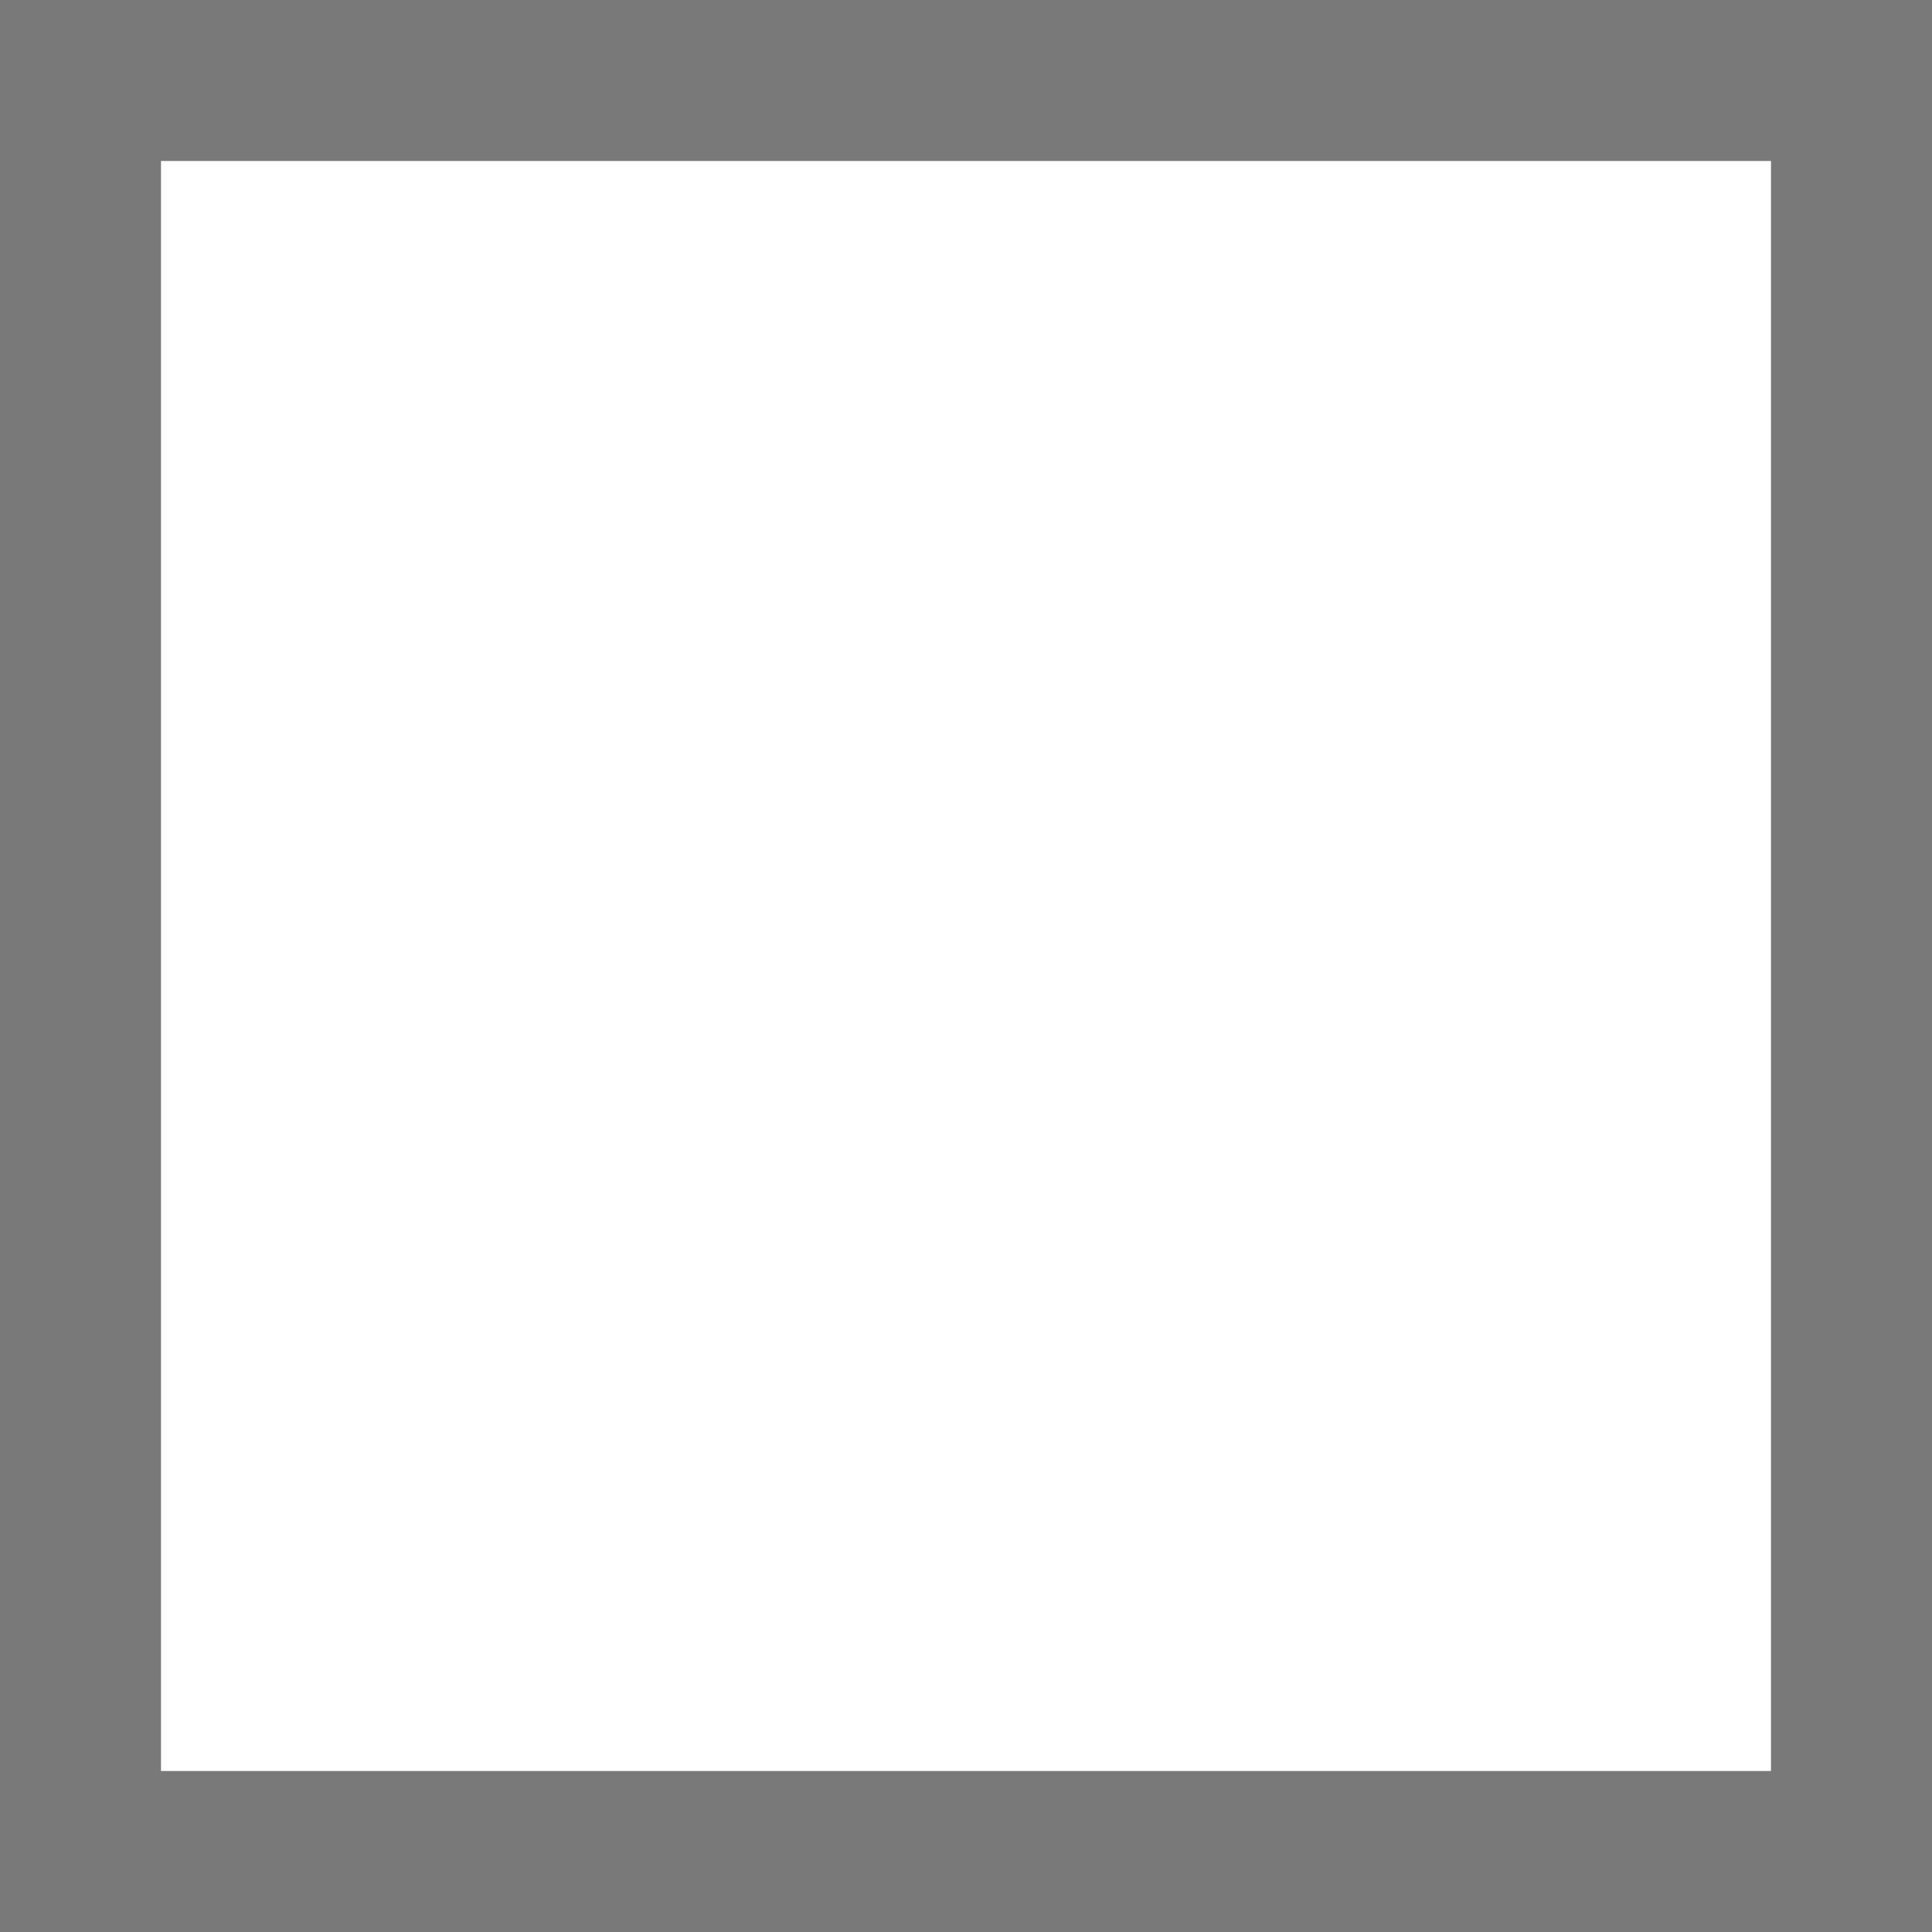
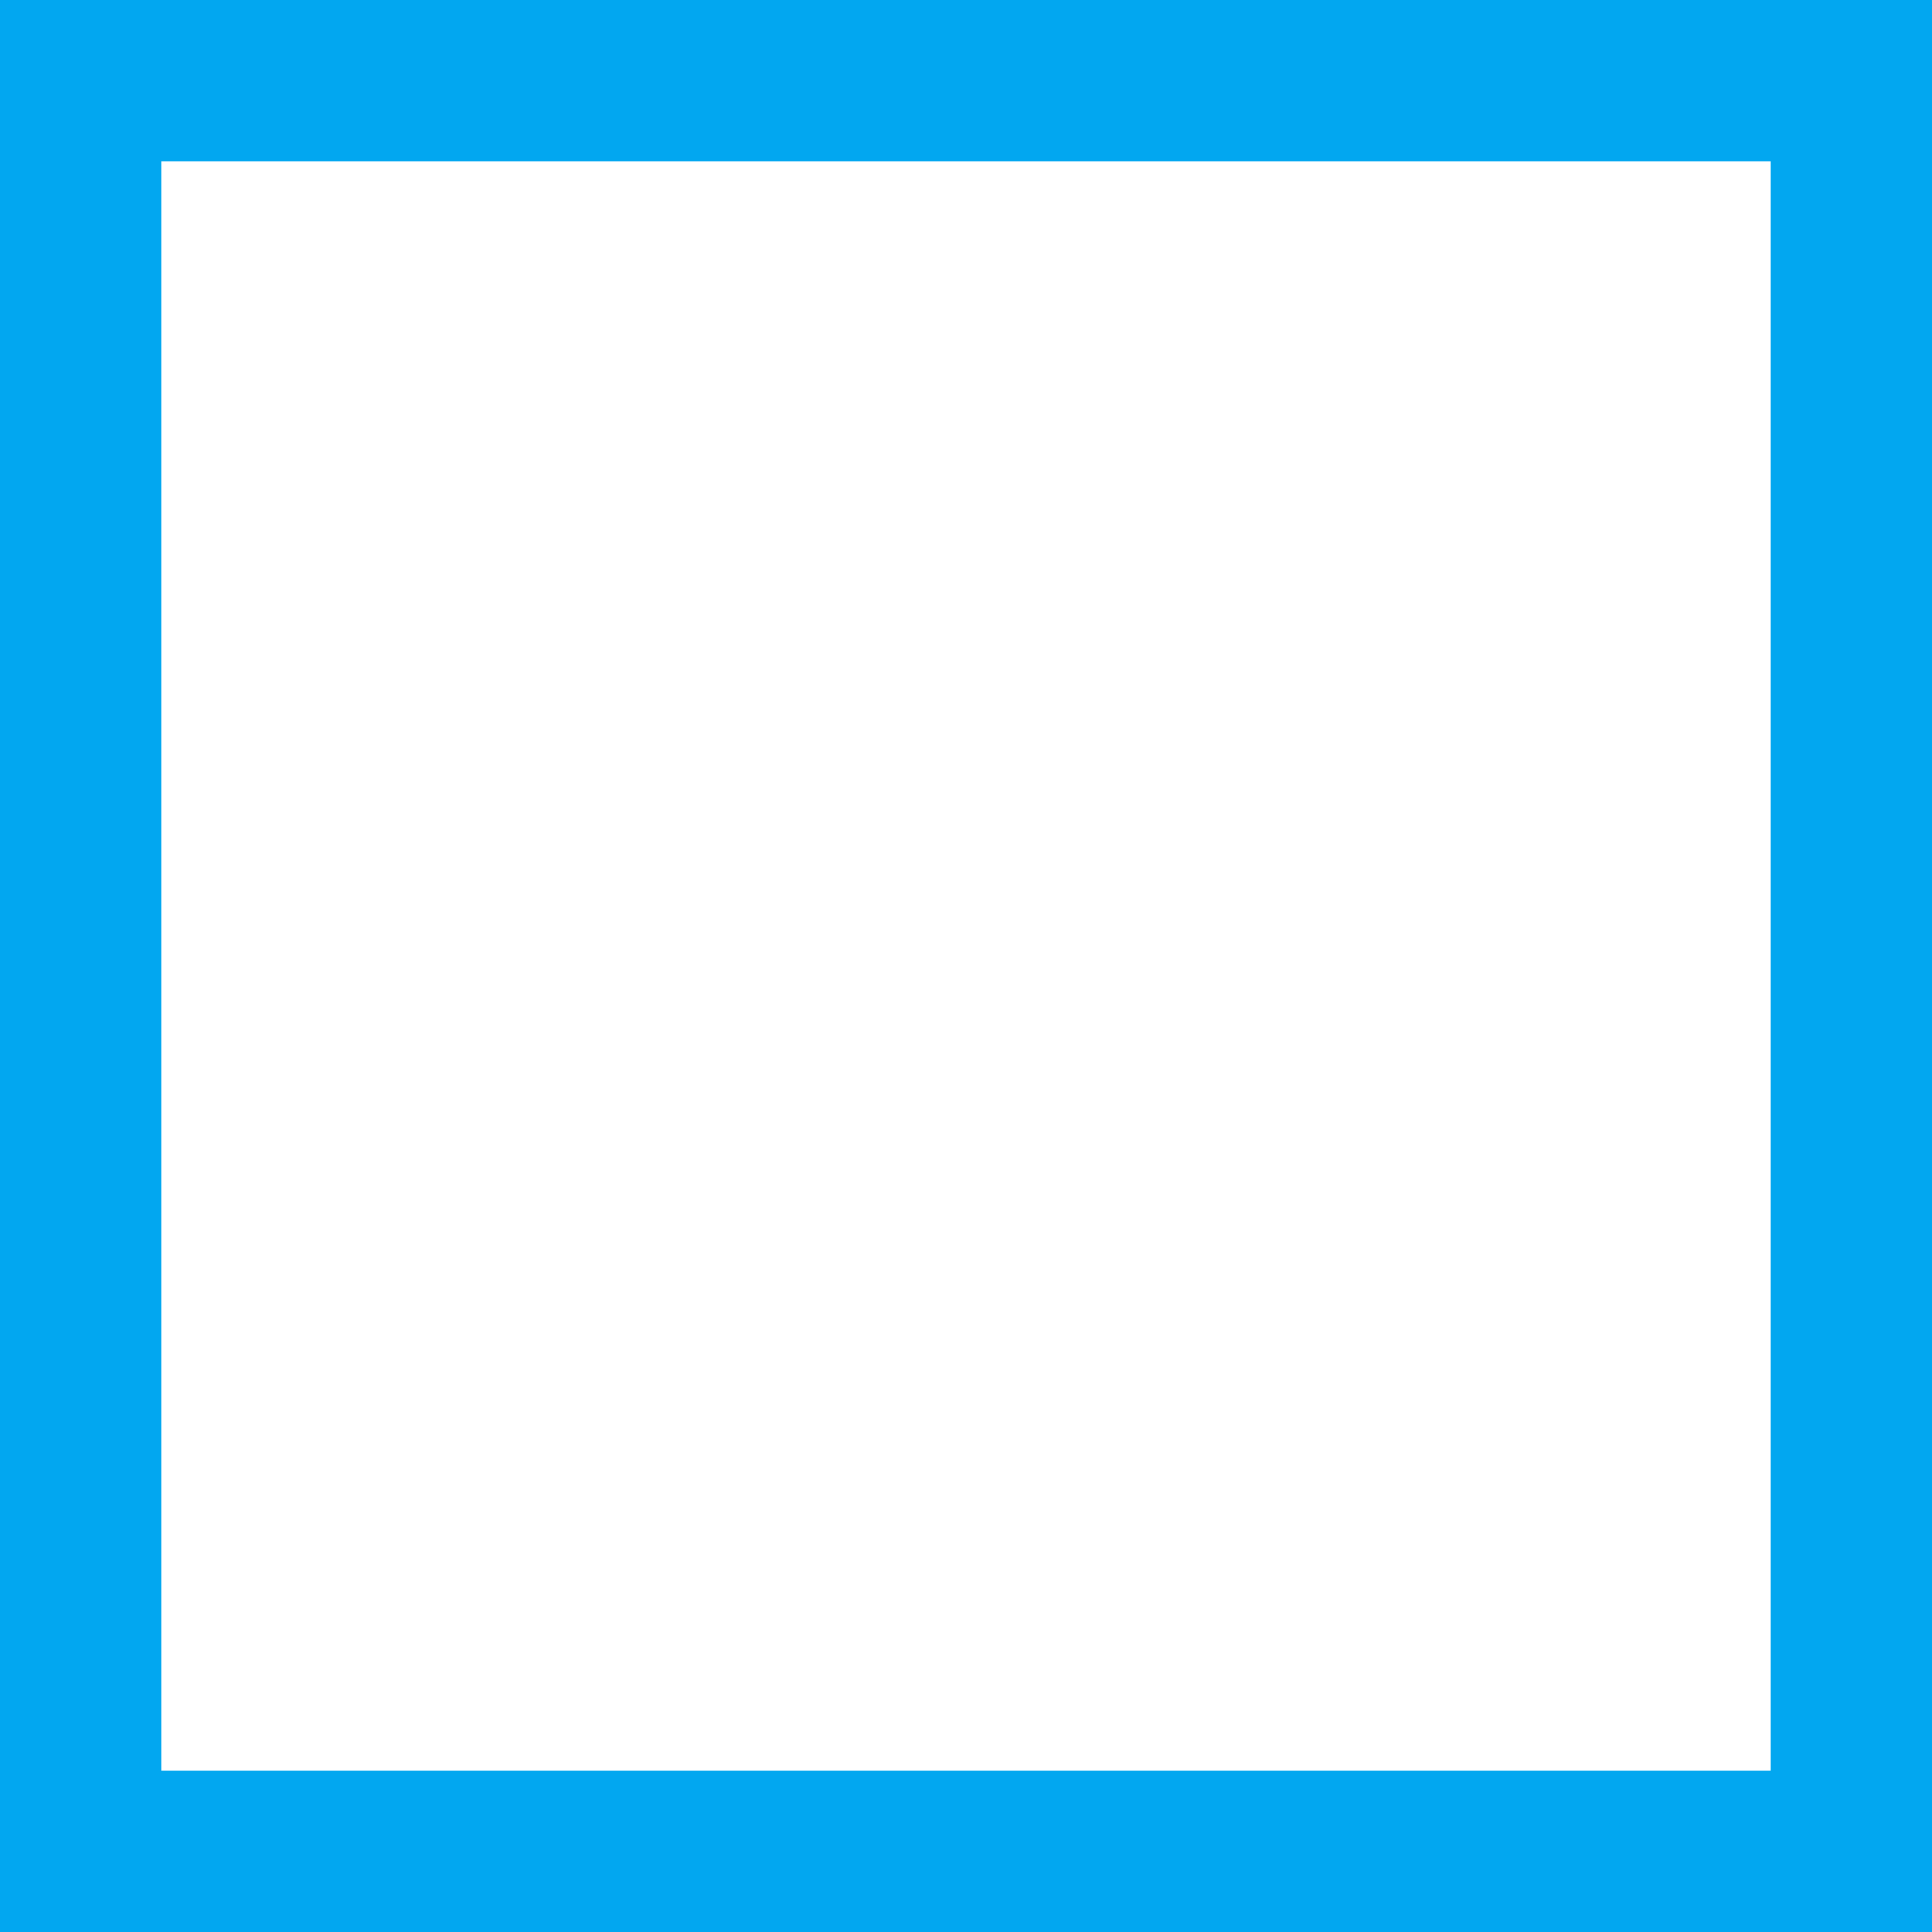
- <svg xmlns="http://www.w3.org/2000/svg" version="1.1" width="12px" height="12px" viewBox="576 922  12 12">
-   <path d="M 576.5 922.5  L 587.5 922.5  L 587.5 933.5  L 576.5 933.5  L 576.5 922.5  Z " fill-rule="nonzero" fill="#ffffff" stroke="none" />
-   <path d="M 576.5 922.5  L 587.5 922.5  L 587.5 933.5  L 576.5 933.5  L 576.5 922.5  Z " stroke-width="1" stroke="#797979" fill="none" />
+ <svg xmlns="http://www.w3.org/2000/svg" version="1.1" width="12px" height="12px" viewBox="699 177  12 12">
+   <path d="M 699.5 177.5  L 710.5 177.5  L 710.5 188.5  L 699.5 188.5  L 699.5 177.5  Z " fill-rule="nonzero" fill="#ffffff" stroke="none" />
+   <path d="M 699.5 177.5  L 710.5 177.5  L 710.5 188.5  L 699.5 188.5  L 699.5 177.5  Z " stroke-width="1" stroke="#02a7f0" fill="none" />
</svg>
